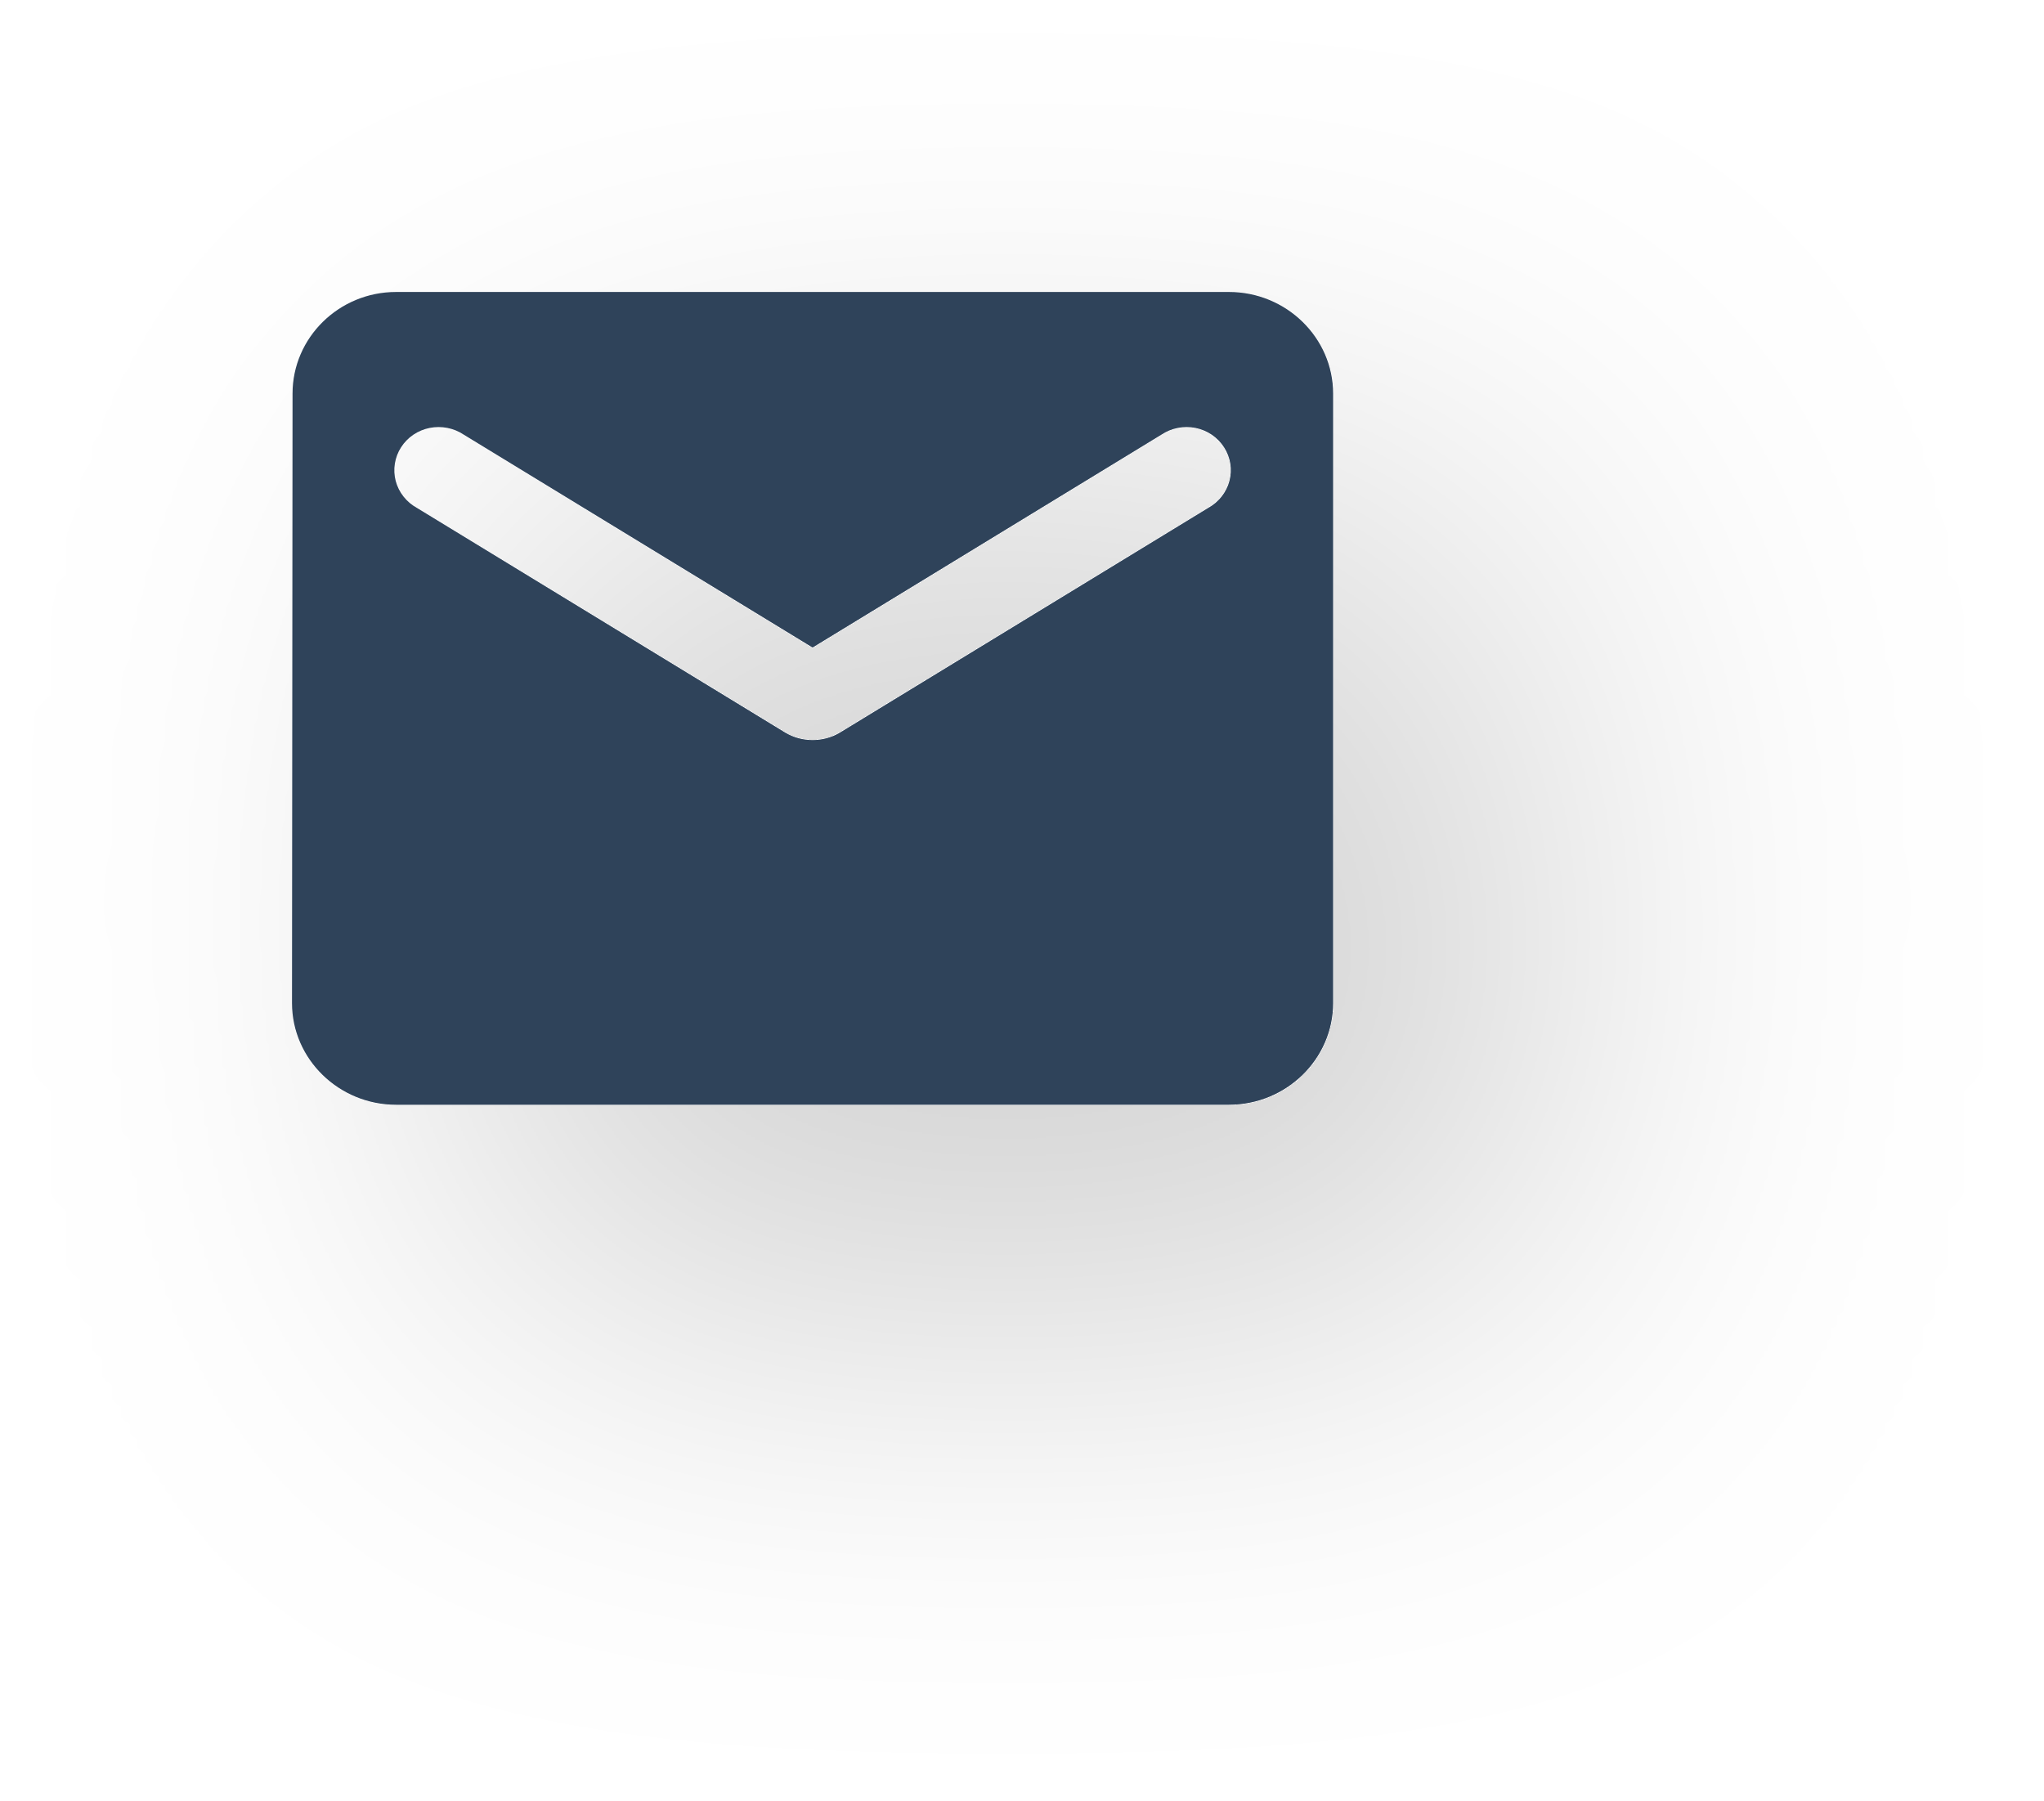
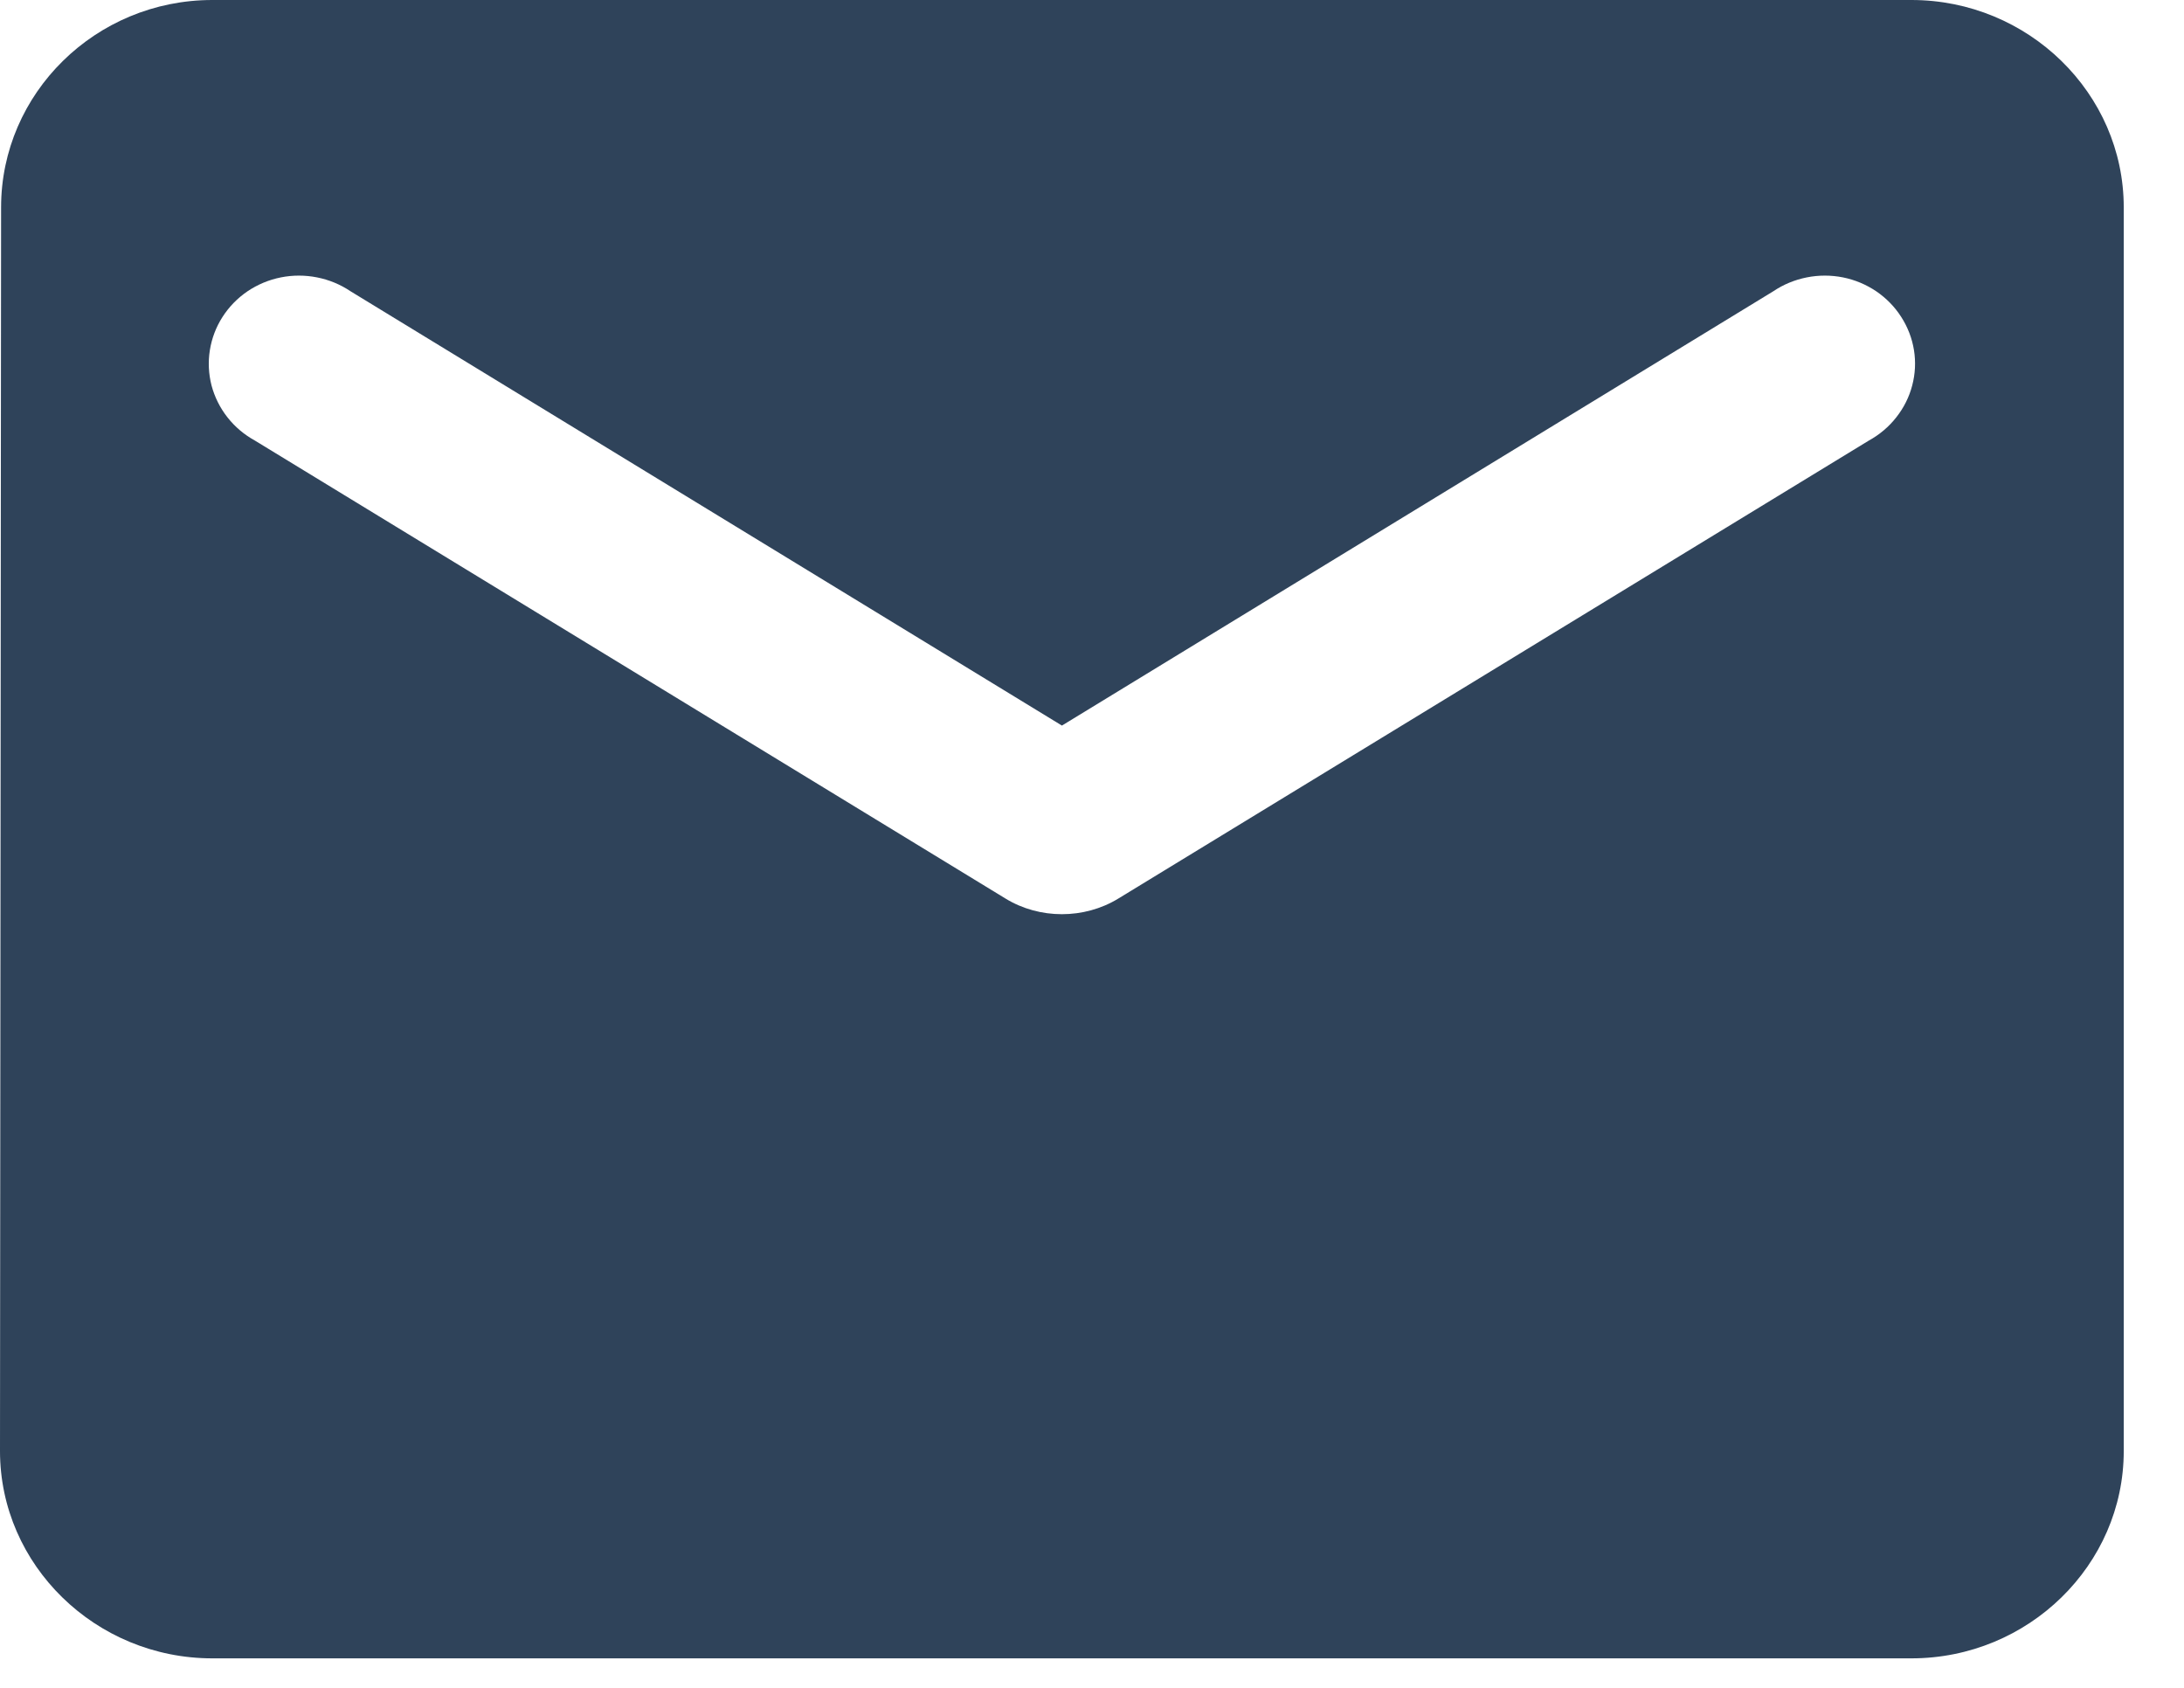
- <svg xmlns="http://www.w3.org/2000/svg" width="42" height="37" viewBox="0 0 42 37" fill="none">
-   <g filter="url(#filter0_d_562_1030)">
-     <path d="M25.254 6H8.139C6.963 6 6.011 6.94 6.011 8.088L6 20.615C6 21.764 6.963 22.703 8.139 22.703H25.254C26.431 22.703 27.393 21.764 27.393 20.615V8.088C27.393 6.94 26.431 6 25.254 6ZM24.826 10.437L17.264 15.051C16.921 15.26 16.472 15.26 16.13 15.051L8.567 10.437C8.46 10.378 8.366 10.299 8.291 10.203C8.216 10.108 8.162 9.999 8.131 9.883C8.101 9.766 8.095 9.645 8.114 9.527C8.133 9.408 8.176 9.294 8.241 9.193C8.306 9.091 8.392 9.003 8.493 8.934C8.594 8.866 8.708 8.818 8.829 8.794C8.949 8.77 9.073 8.77 9.194 8.794C9.315 8.818 9.429 8.865 9.53 8.933L16.697 13.308L23.864 8.933C23.965 8.865 24.079 8.818 24.2 8.794C24.32 8.77 24.444 8.77 24.565 8.794C24.685 8.818 24.799 8.866 24.9 8.934C25.001 9.003 25.087 9.091 25.152 9.193C25.217 9.294 25.261 9.408 25.28 9.527C25.299 9.645 25.293 9.766 25.262 9.883C25.232 9.999 25.177 10.108 25.102 10.203C25.027 10.299 24.933 10.378 24.826 10.437Z" fill="#2F435A" />
-   </g>
-   <defs>
-     <filter id="filter0_d_562_1030" x="0" y="0" width="41.394" height="36.703" filterUnits="userSpaceOnUse" color-interpolation-filters="sRGB">
-       <feFlood flood-opacity="0" result="BackgroundImageFix" />
-       <feColorMatrix in="SourceAlpha" type="matrix" values="0 0 0 0 0 0 0 0 0 0 0 0 0 0 0 0 0 0 127 0" result="hardAlpha" />
-       <feOffset dx="4" dy="4" />
-       <feGaussianBlur stdDeviation="5" />
-       <feComposite in2="hardAlpha" operator="out" />
-       <feColorMatrix type="matrix" values="0 0 0 0 0 0 0 0 0 0 0 0 0 0 0 0 0 0 0.2 0" />
-       <feBlend mode="normal" in2="BackgroundImageFix" result="effect1_dropShadow_562_1030" />
-       <feBlend mode="normal" in="SourceGraphic" in2="effect1_dropShadow_562_1030" result="shape" />
-     </filter>
-   </defs>
+ <svg xmlns="http://www.w3.org/2000/svg" width="22" height="17" viewBox="0 0 22 17" fill="none">
+   <path d="M19.254 0H2.139C0.963 0 0.011 0.94 0.011 2.088L0 14.615C0 15.764 0.963 16.703 2.139 16.703H19.254C20.431 16.703 21.393 15.764 21.393 14.615V2.088C21.393 0.94 20.431 0 19.254 0ZM18.826 4.437L11.264 9.051C10.921 9.26 10.472 9.26 10.13 9.051L2.567 4.437C2.46 4.378 2.366 4.299 2.291 4.203C2.216 4.108 2.162 3.999 2.131 3.883C2.101 3.766 2.095 3.645 2.114 3.527C2.133 3.408 2.176 3.294 2.241 3.193C2.306 3.091 2.392 3.003 2.493 2.934C2.594 2.866 2.708 2.818 2.829 2.794C2.949 2.77 3.073 2.77 3.194 2.794C3.315 2.818 3.429 2.865 3.53 2.933L10.697 7.308L17.864 2.933C17.965 2.865 18.079 2.818 18.2 2.794C18.32 2.77 18.444 2.77 18.565 2.794C18.685 2.818 18.799 2.866 18.9 2.934C19.001 3.003 19.087 3.091 19.152 3.193C19.217 3.294 19.261 3.408 19.28 3.527C19.299 3.645 19.293 3.766 19.262 3.883C19.232 3.999 19.177 4.108 19.102 4.203C19.027 4.299 18.933 4.378 18.826 4.437Z" fill="#2F435A" />
</svg>
